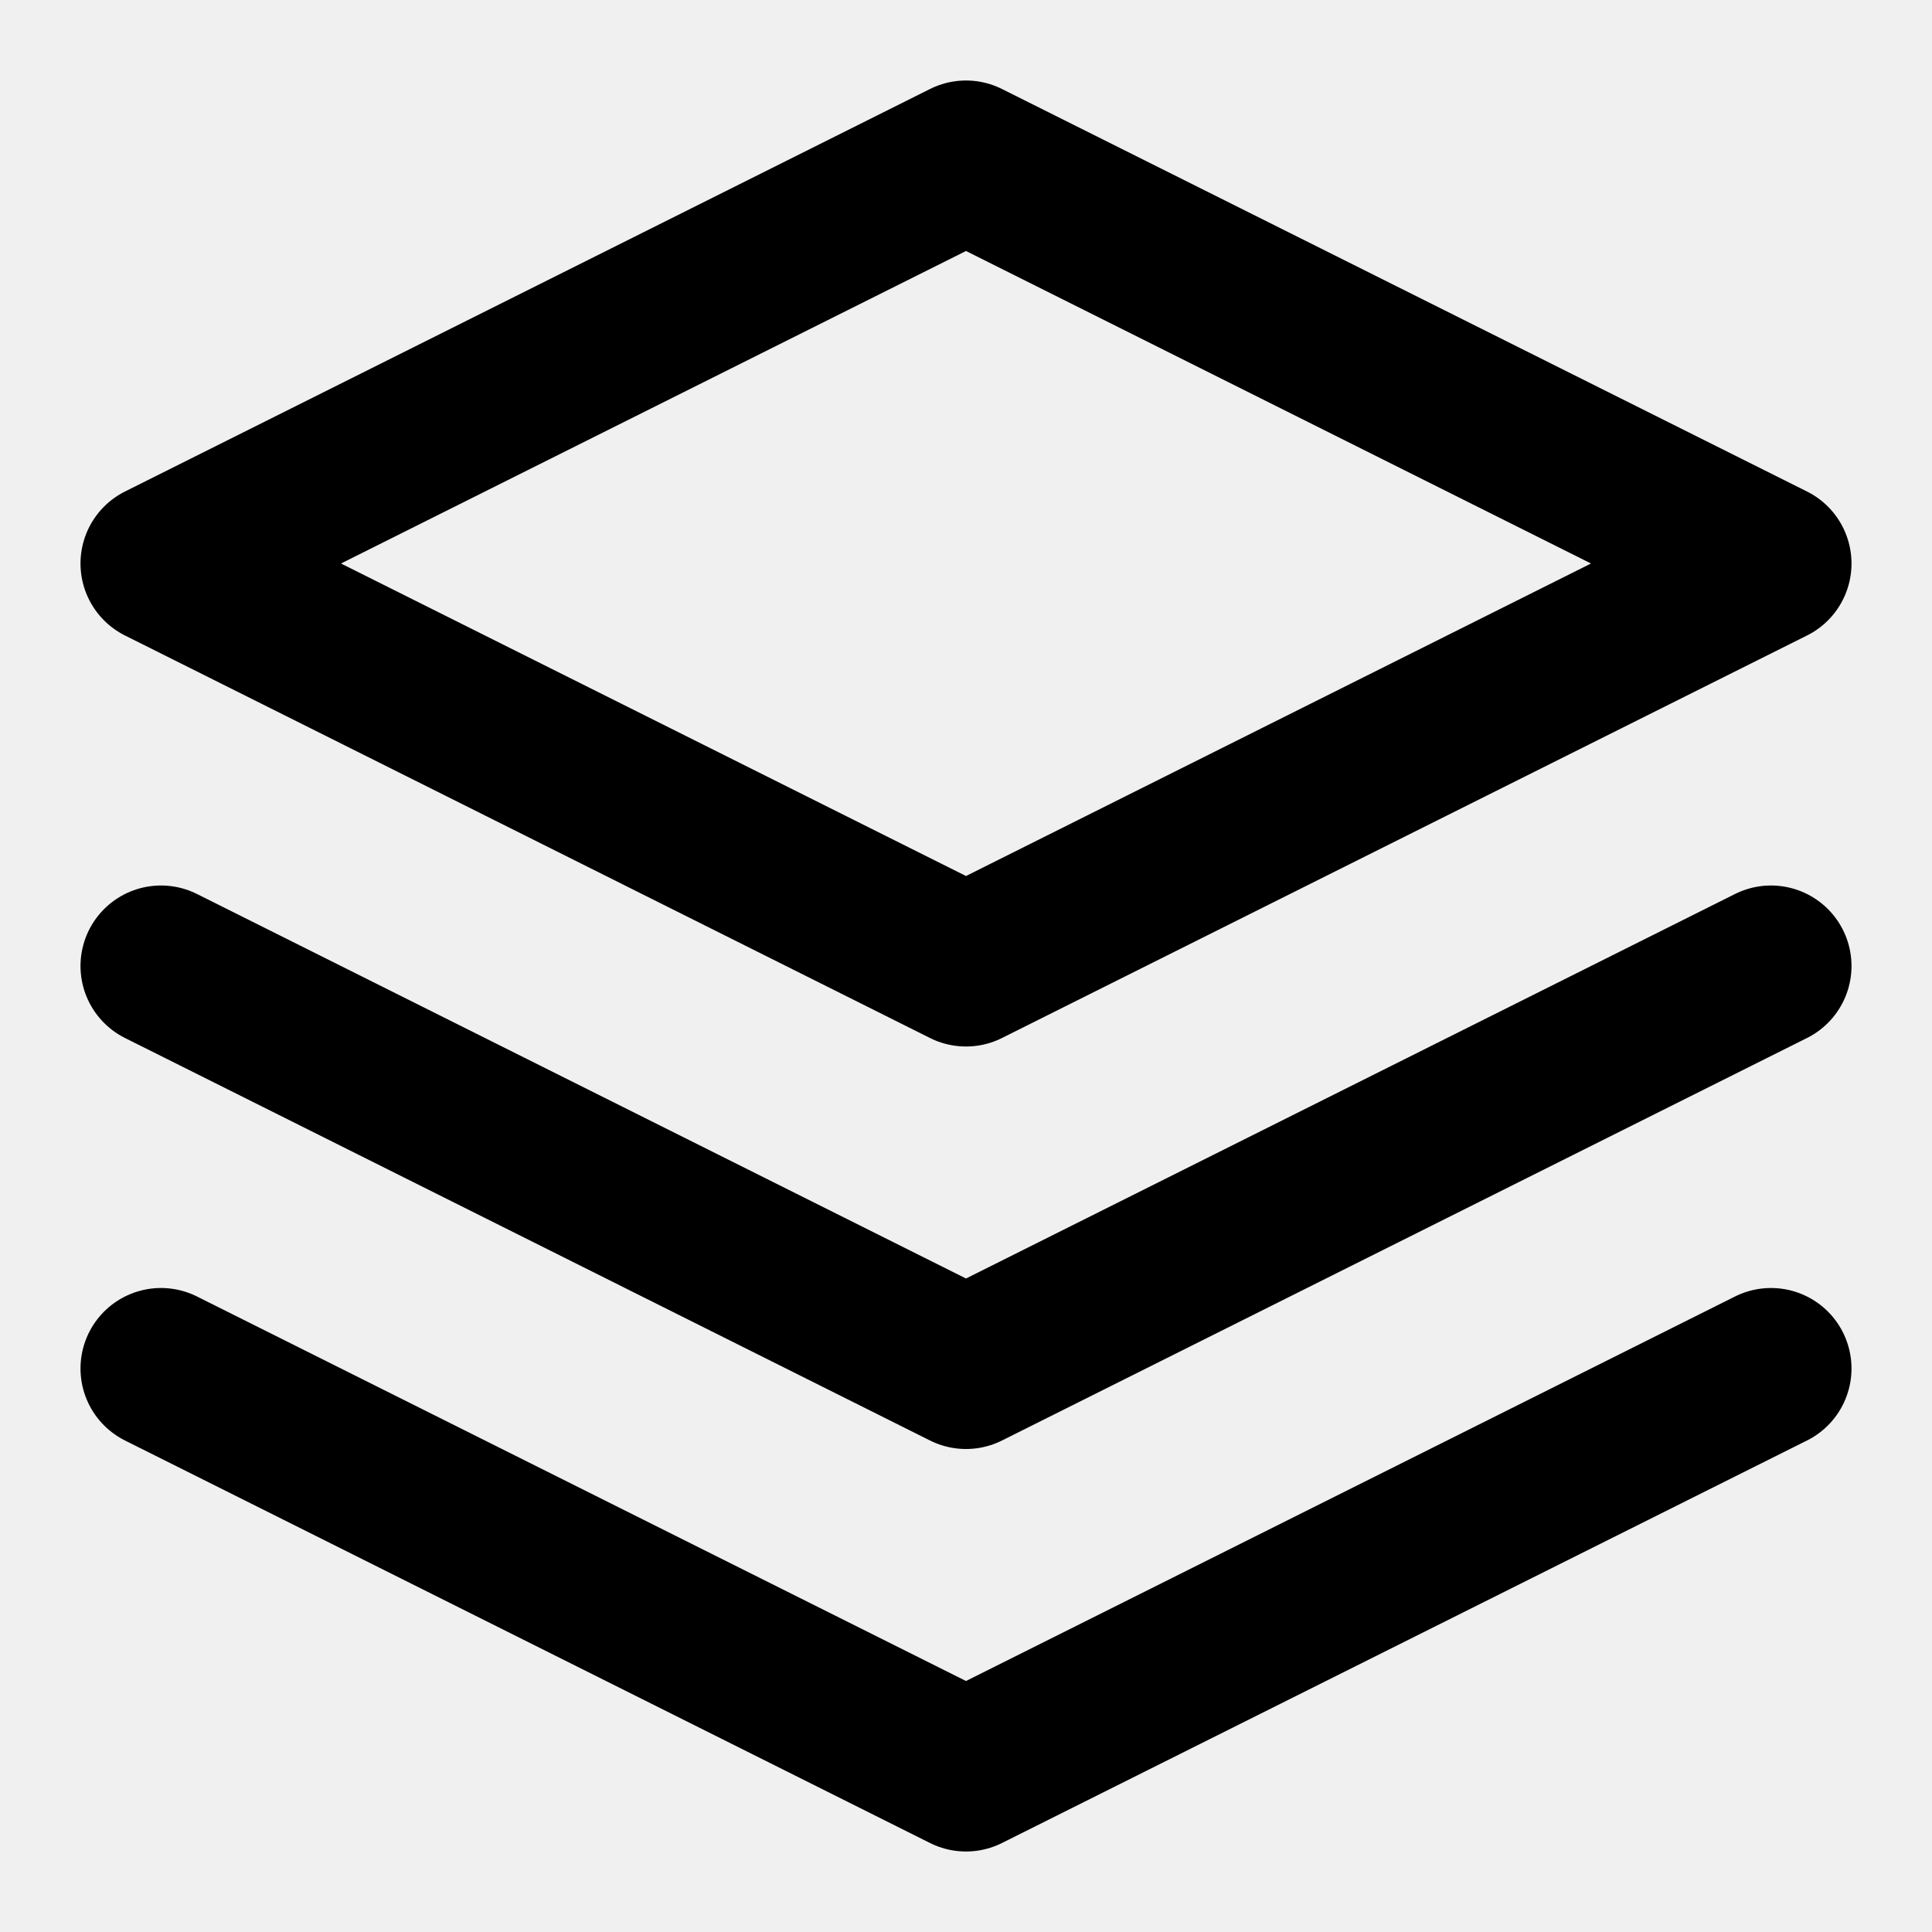
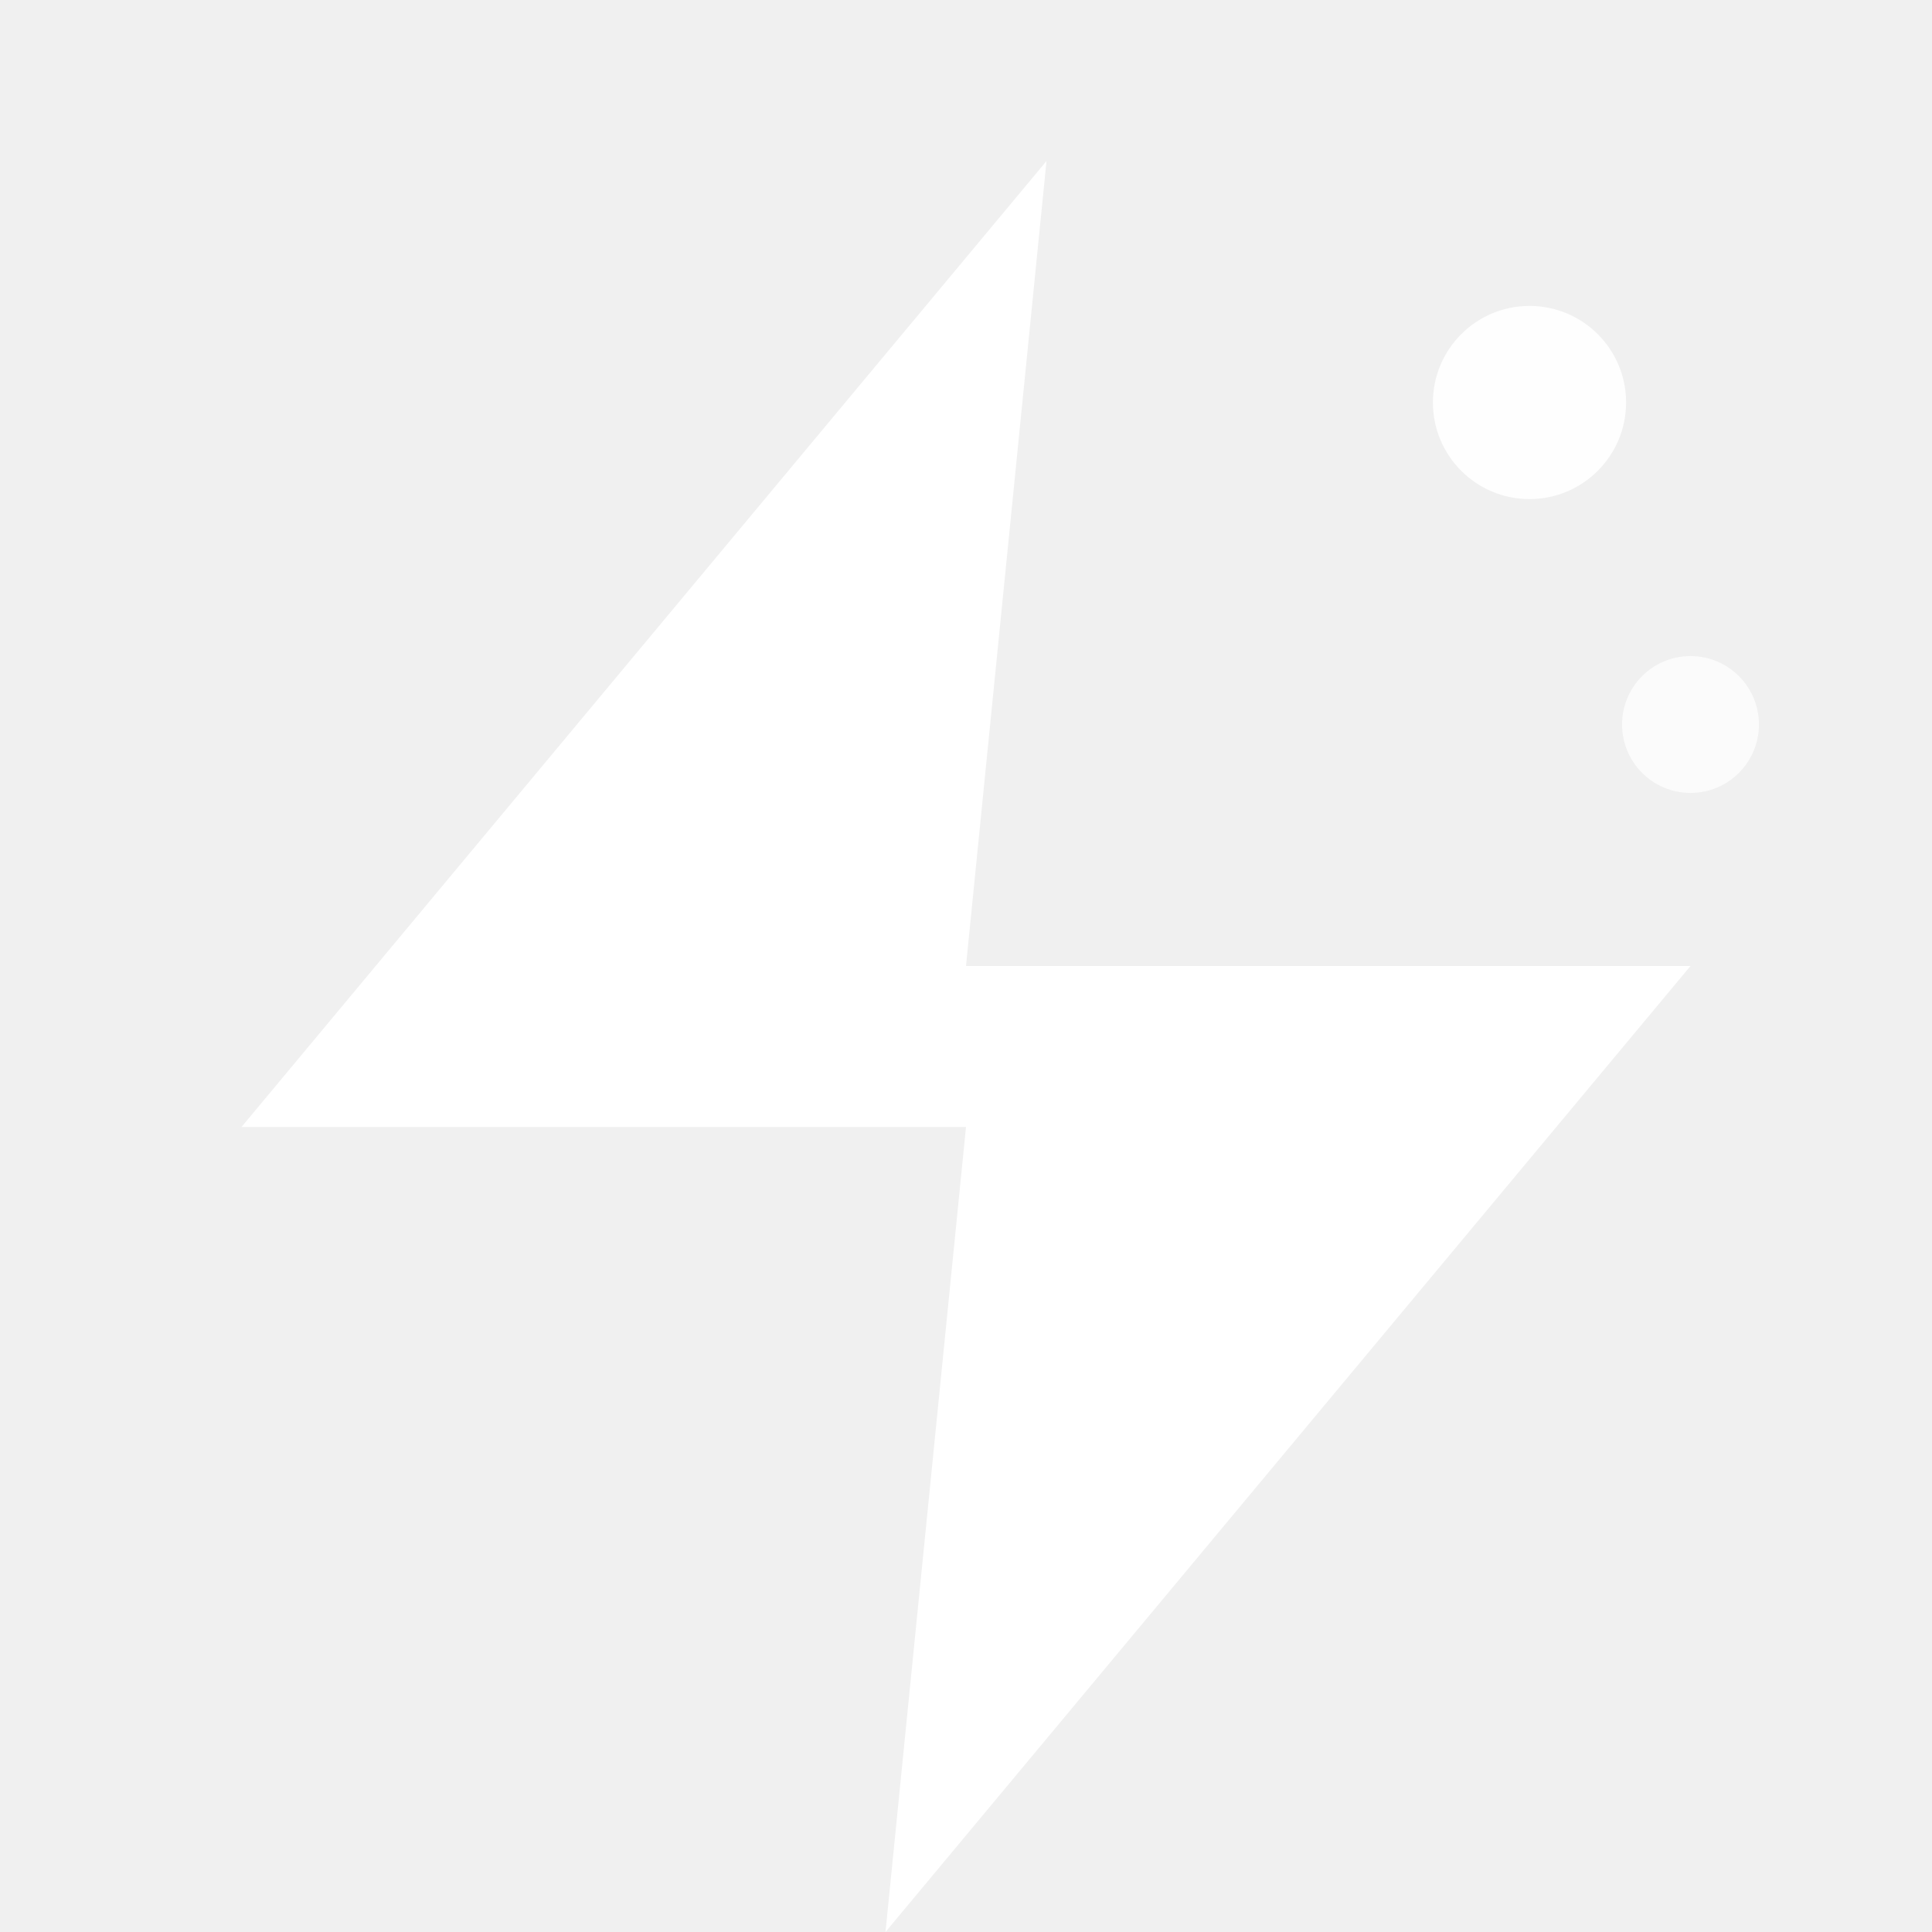
- <svg xmlns="http://www.w3.org/2000/svg" viewBox="0 0 24 24" fill="currentColor">
-   <path d="M12 2L2 7l10 5 10-5-10-5zM2 17l10 5 10-5M2 12l10 5 10-5" stroke="currentColor" stroke-width="2" stroke-linecap="round" stroke-linejoin="round" fill="none" />
+ <svg xmlns="http://www.w3.org/2000/svg" viewBox="0 0 24 24" aria-hidden="true">
+   <path fill="#fff" d="M13 2 3 14h9l-1 10 10-12h-9l1-10z" />
+   <circle cx="19" cy="5" r="1.2" fill="#fff" opacity=".9" />
+   <circle cx="21" cy="9" r=".85" fill="#fff" opacity=".75" />
</svg>
